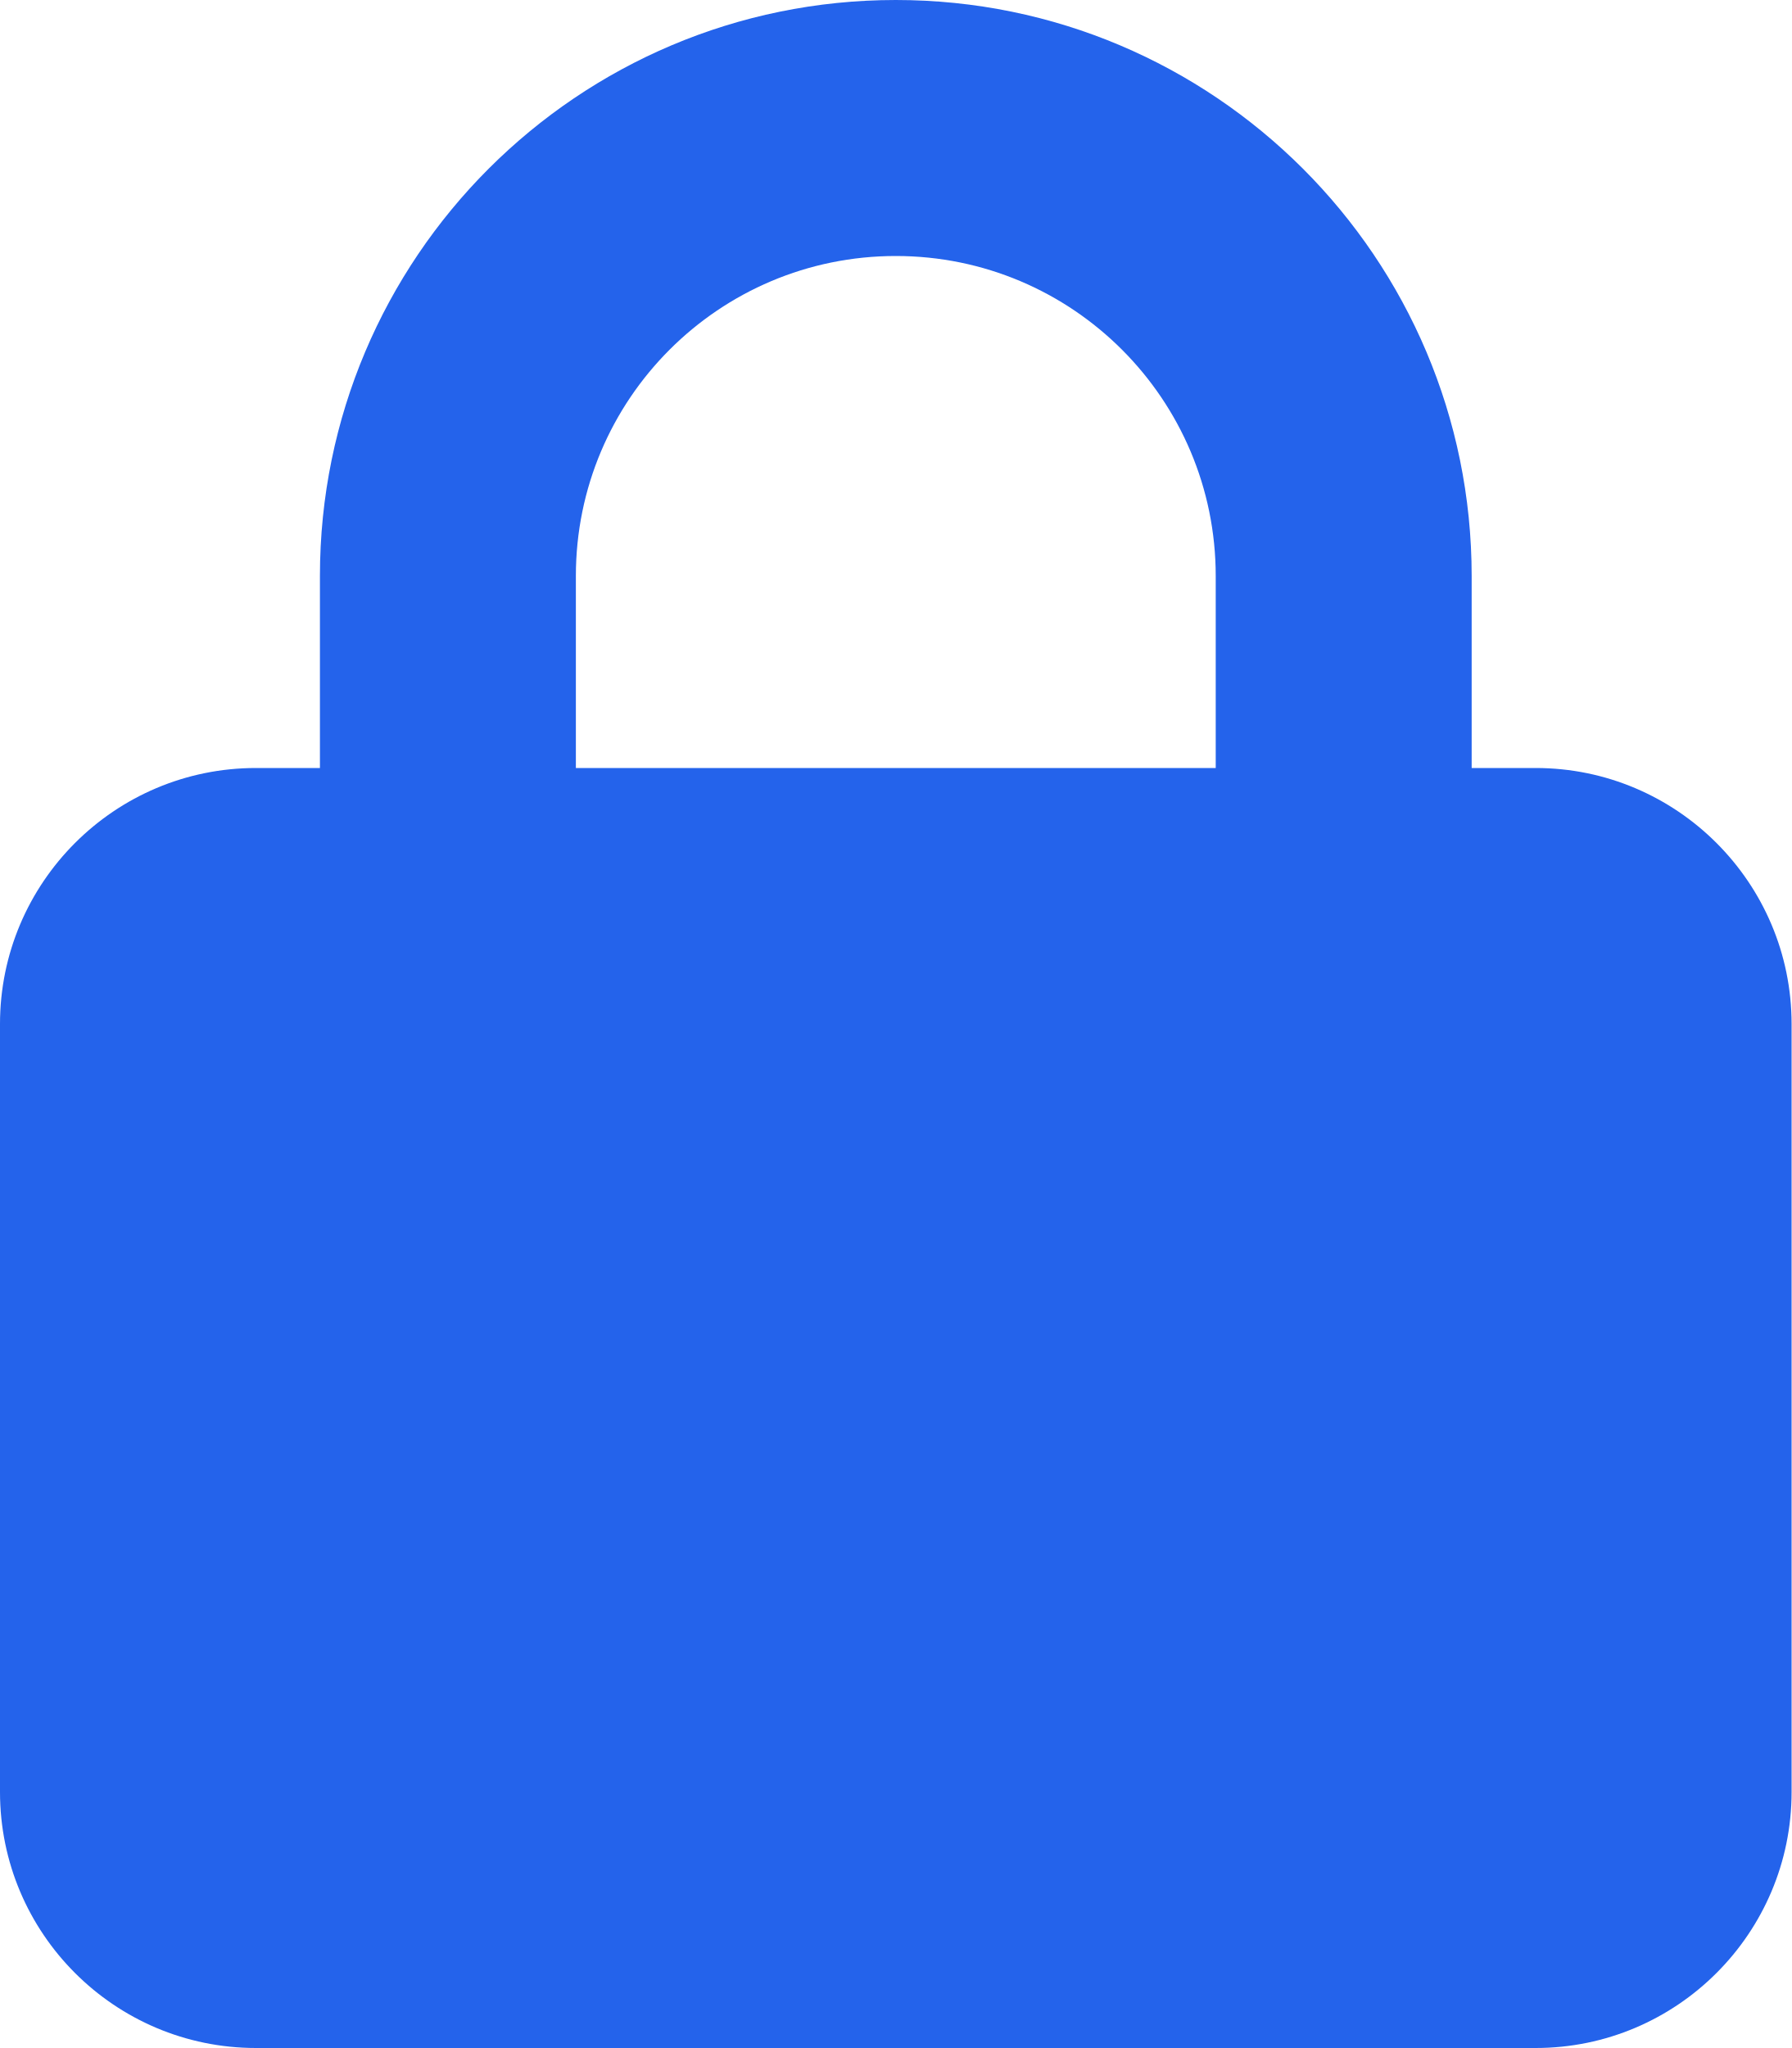
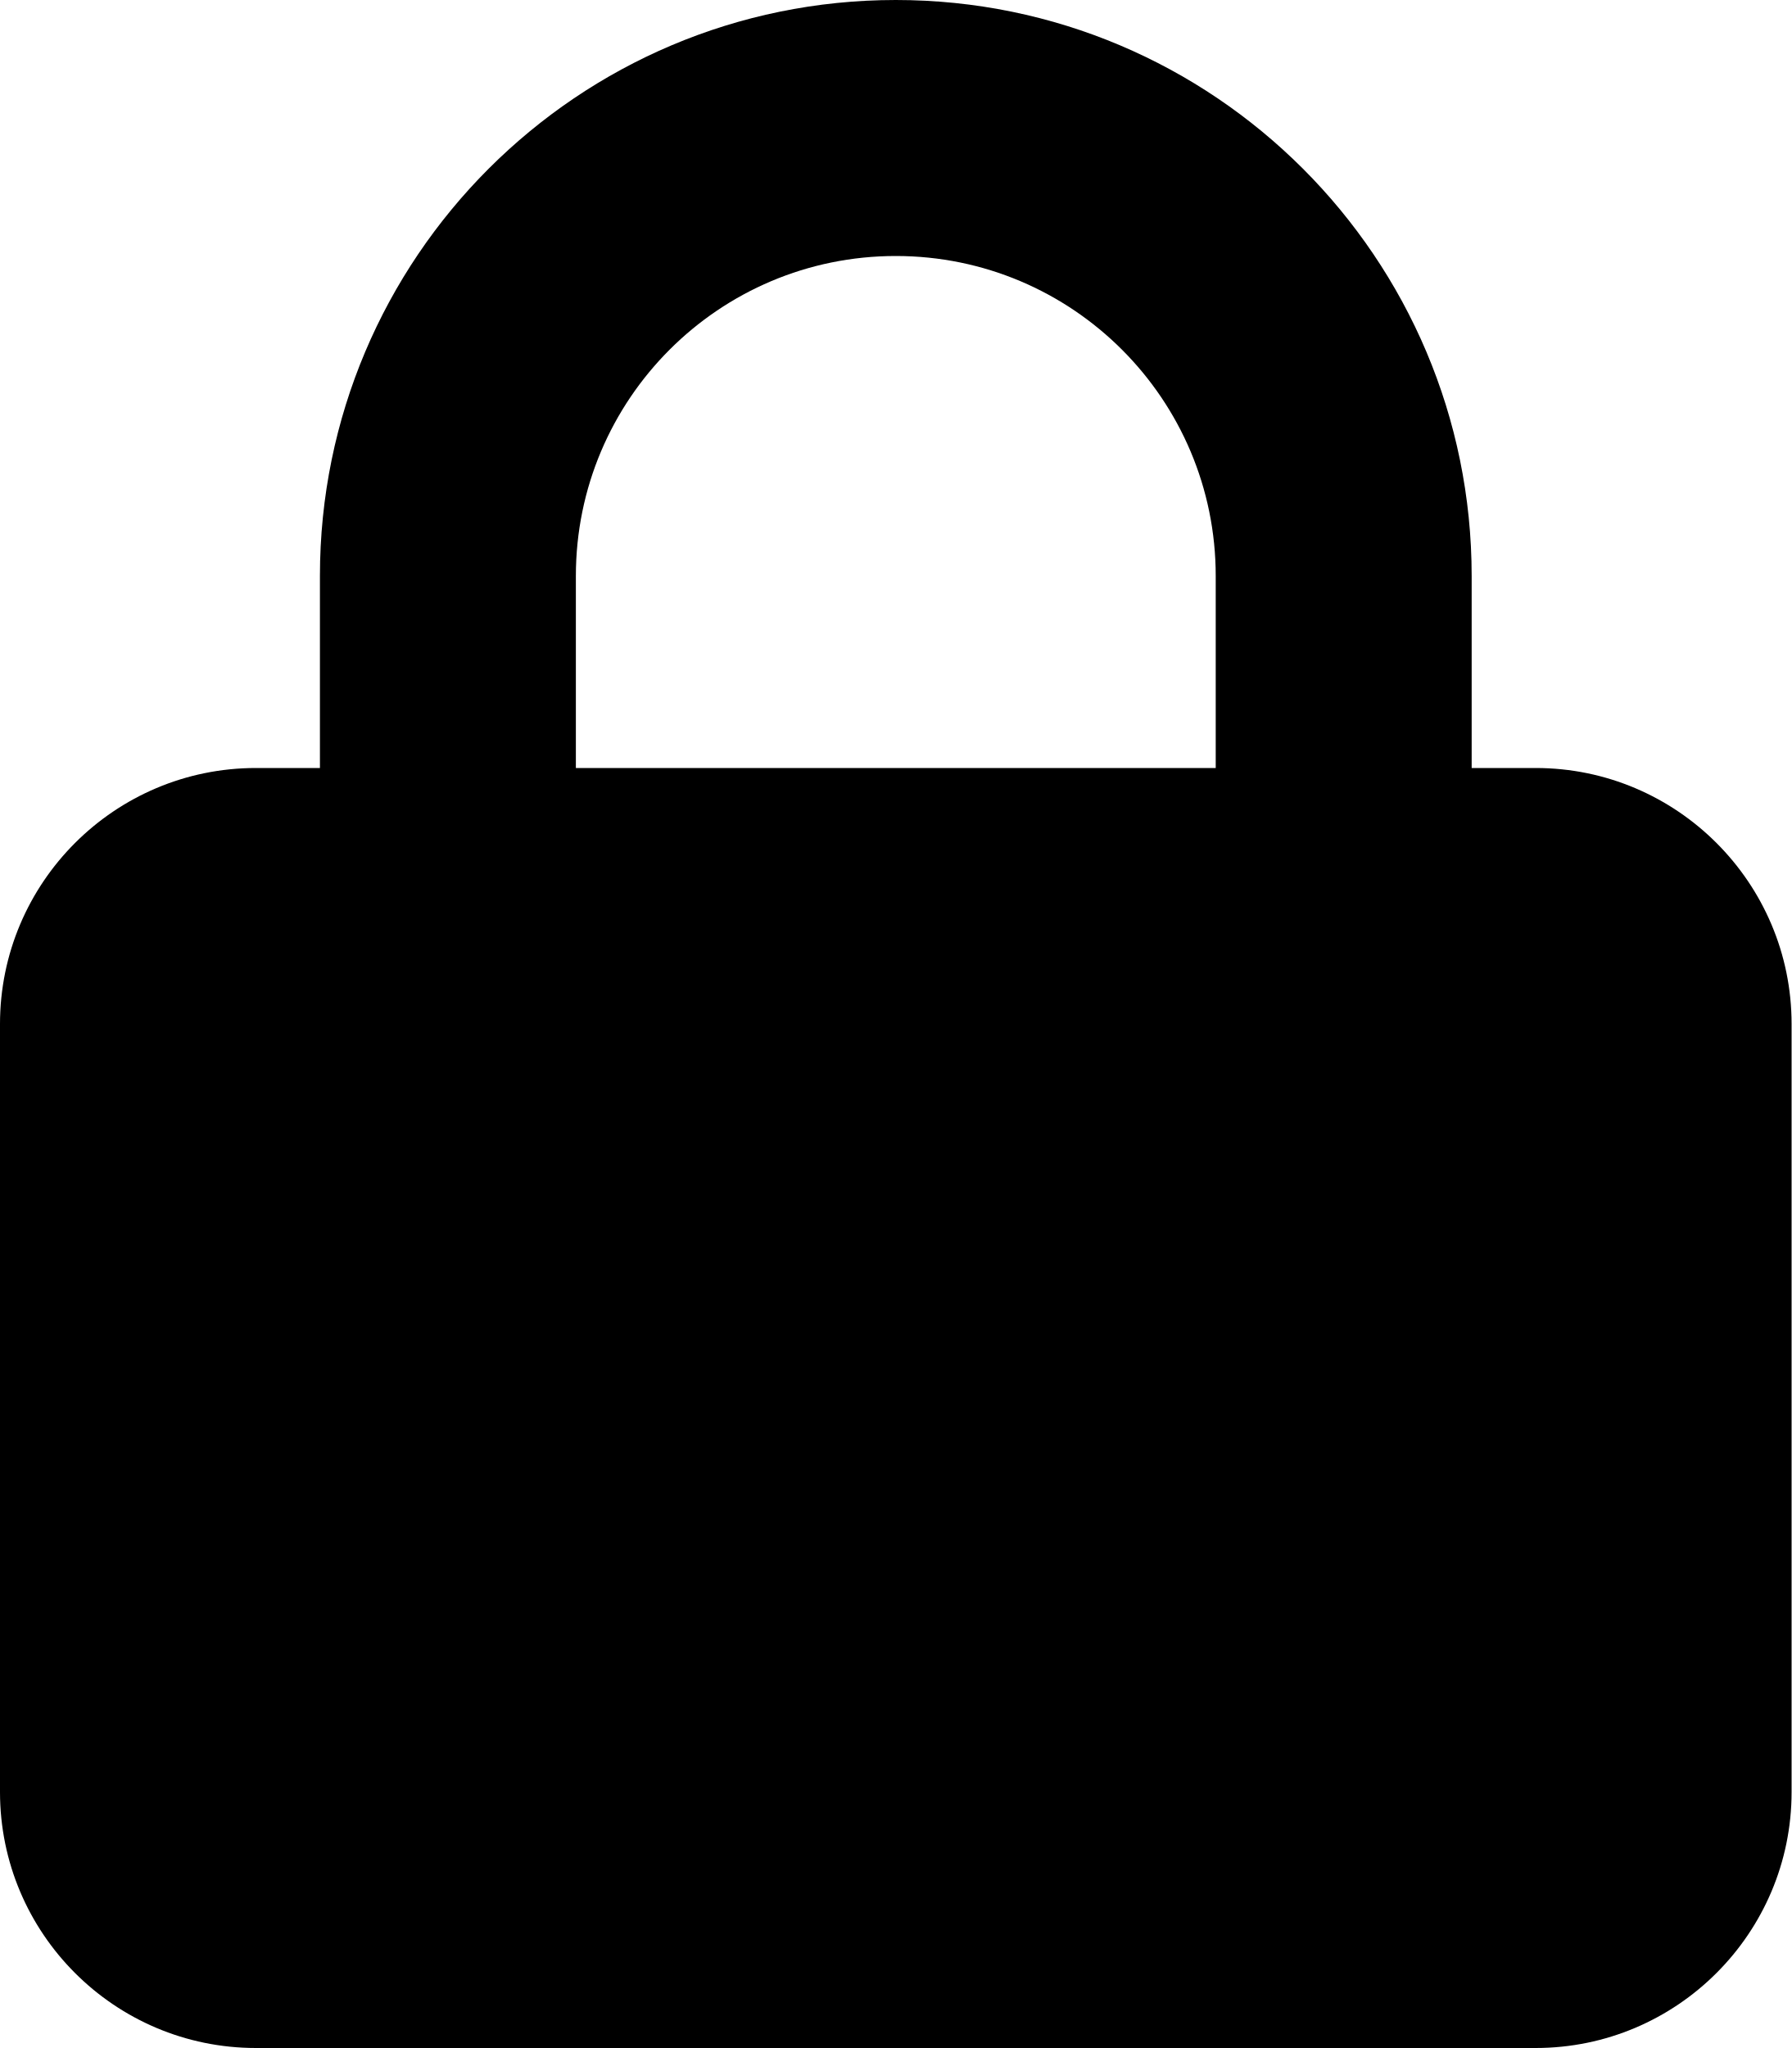
- <svg xmlns="http://www.w3.org/2000/svg" viewBox="0 0 448 512" fill="#2463eb">
+ <svg xmlns="http://www.w3.org/2000/svg" viewBox="0 0 448 512">
  <path d="M80 192V144C80 64.47 144.5 0 224 0C303.5 0 368 64.47 368 144V192H384C419.3 192 448 220.7 448 256V448C448 483.3 419.3 512 384 512H64C28.65 512 0 483.3 0 448V256C0 220.7 28.65 192 64 192H80zM144 192H304V144C304 99.82 268.2 64 224 64C179.8 64 144 99.82 144 144V192z" />
</svg>
